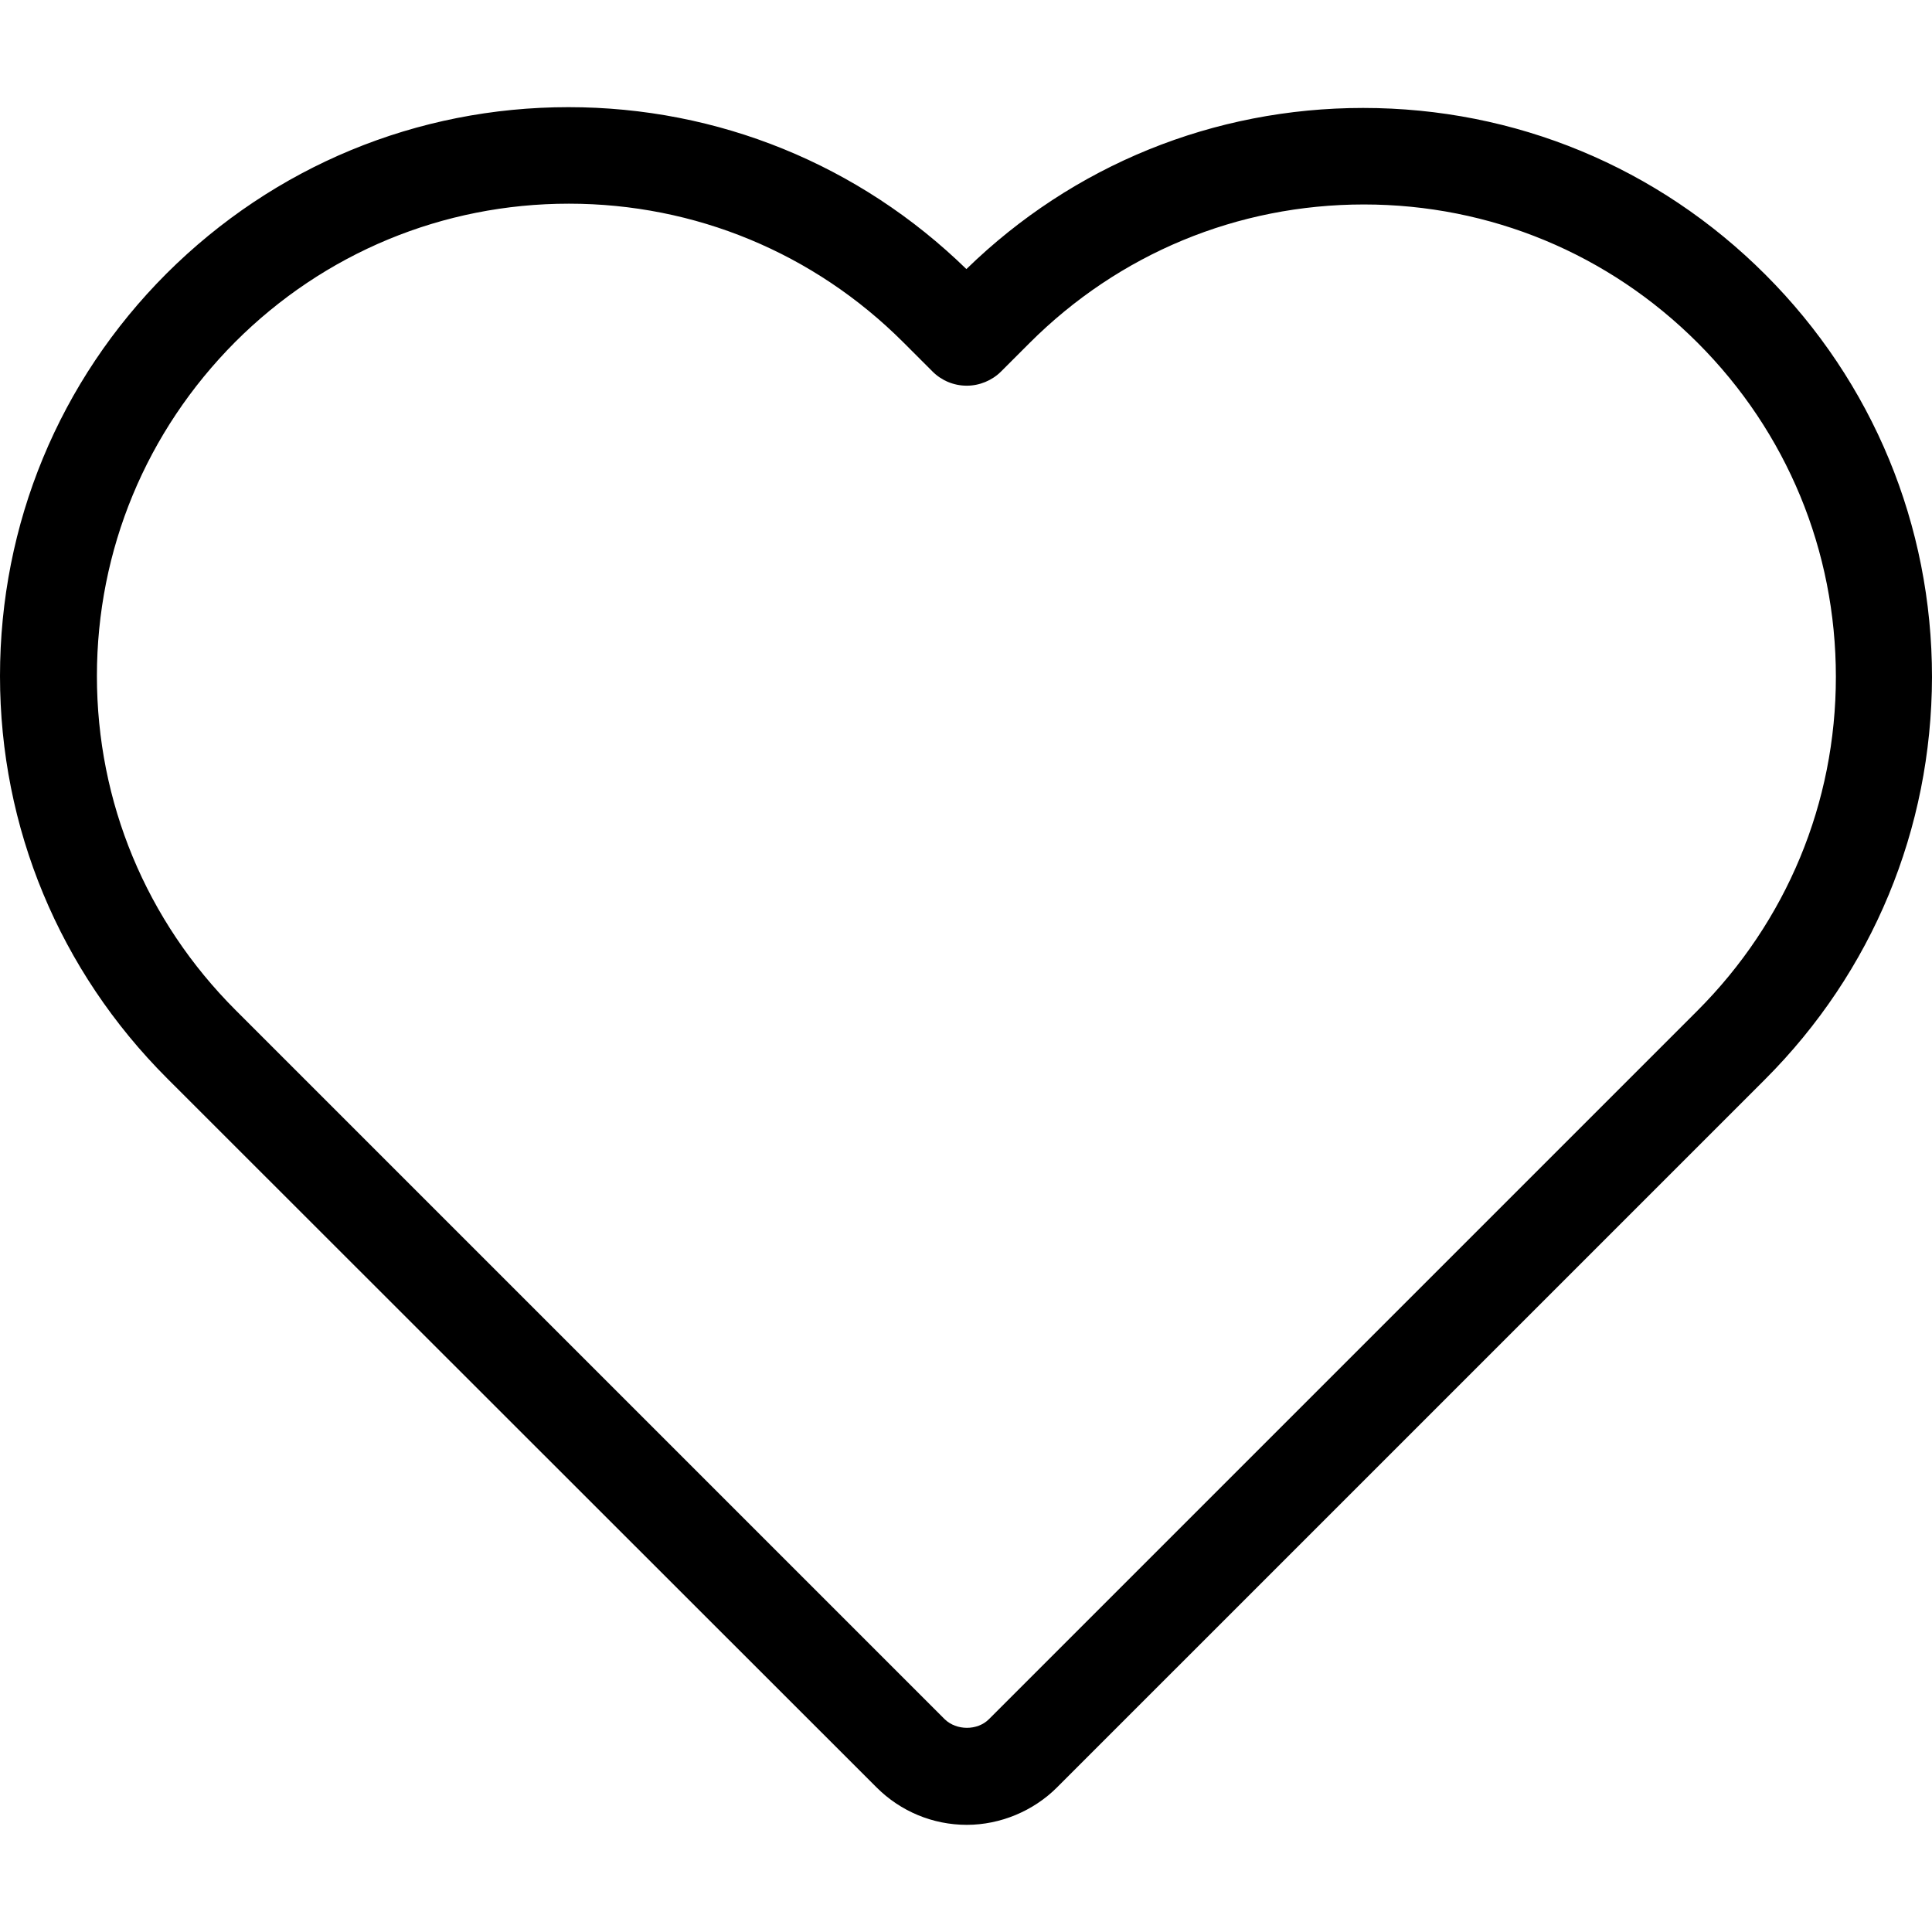
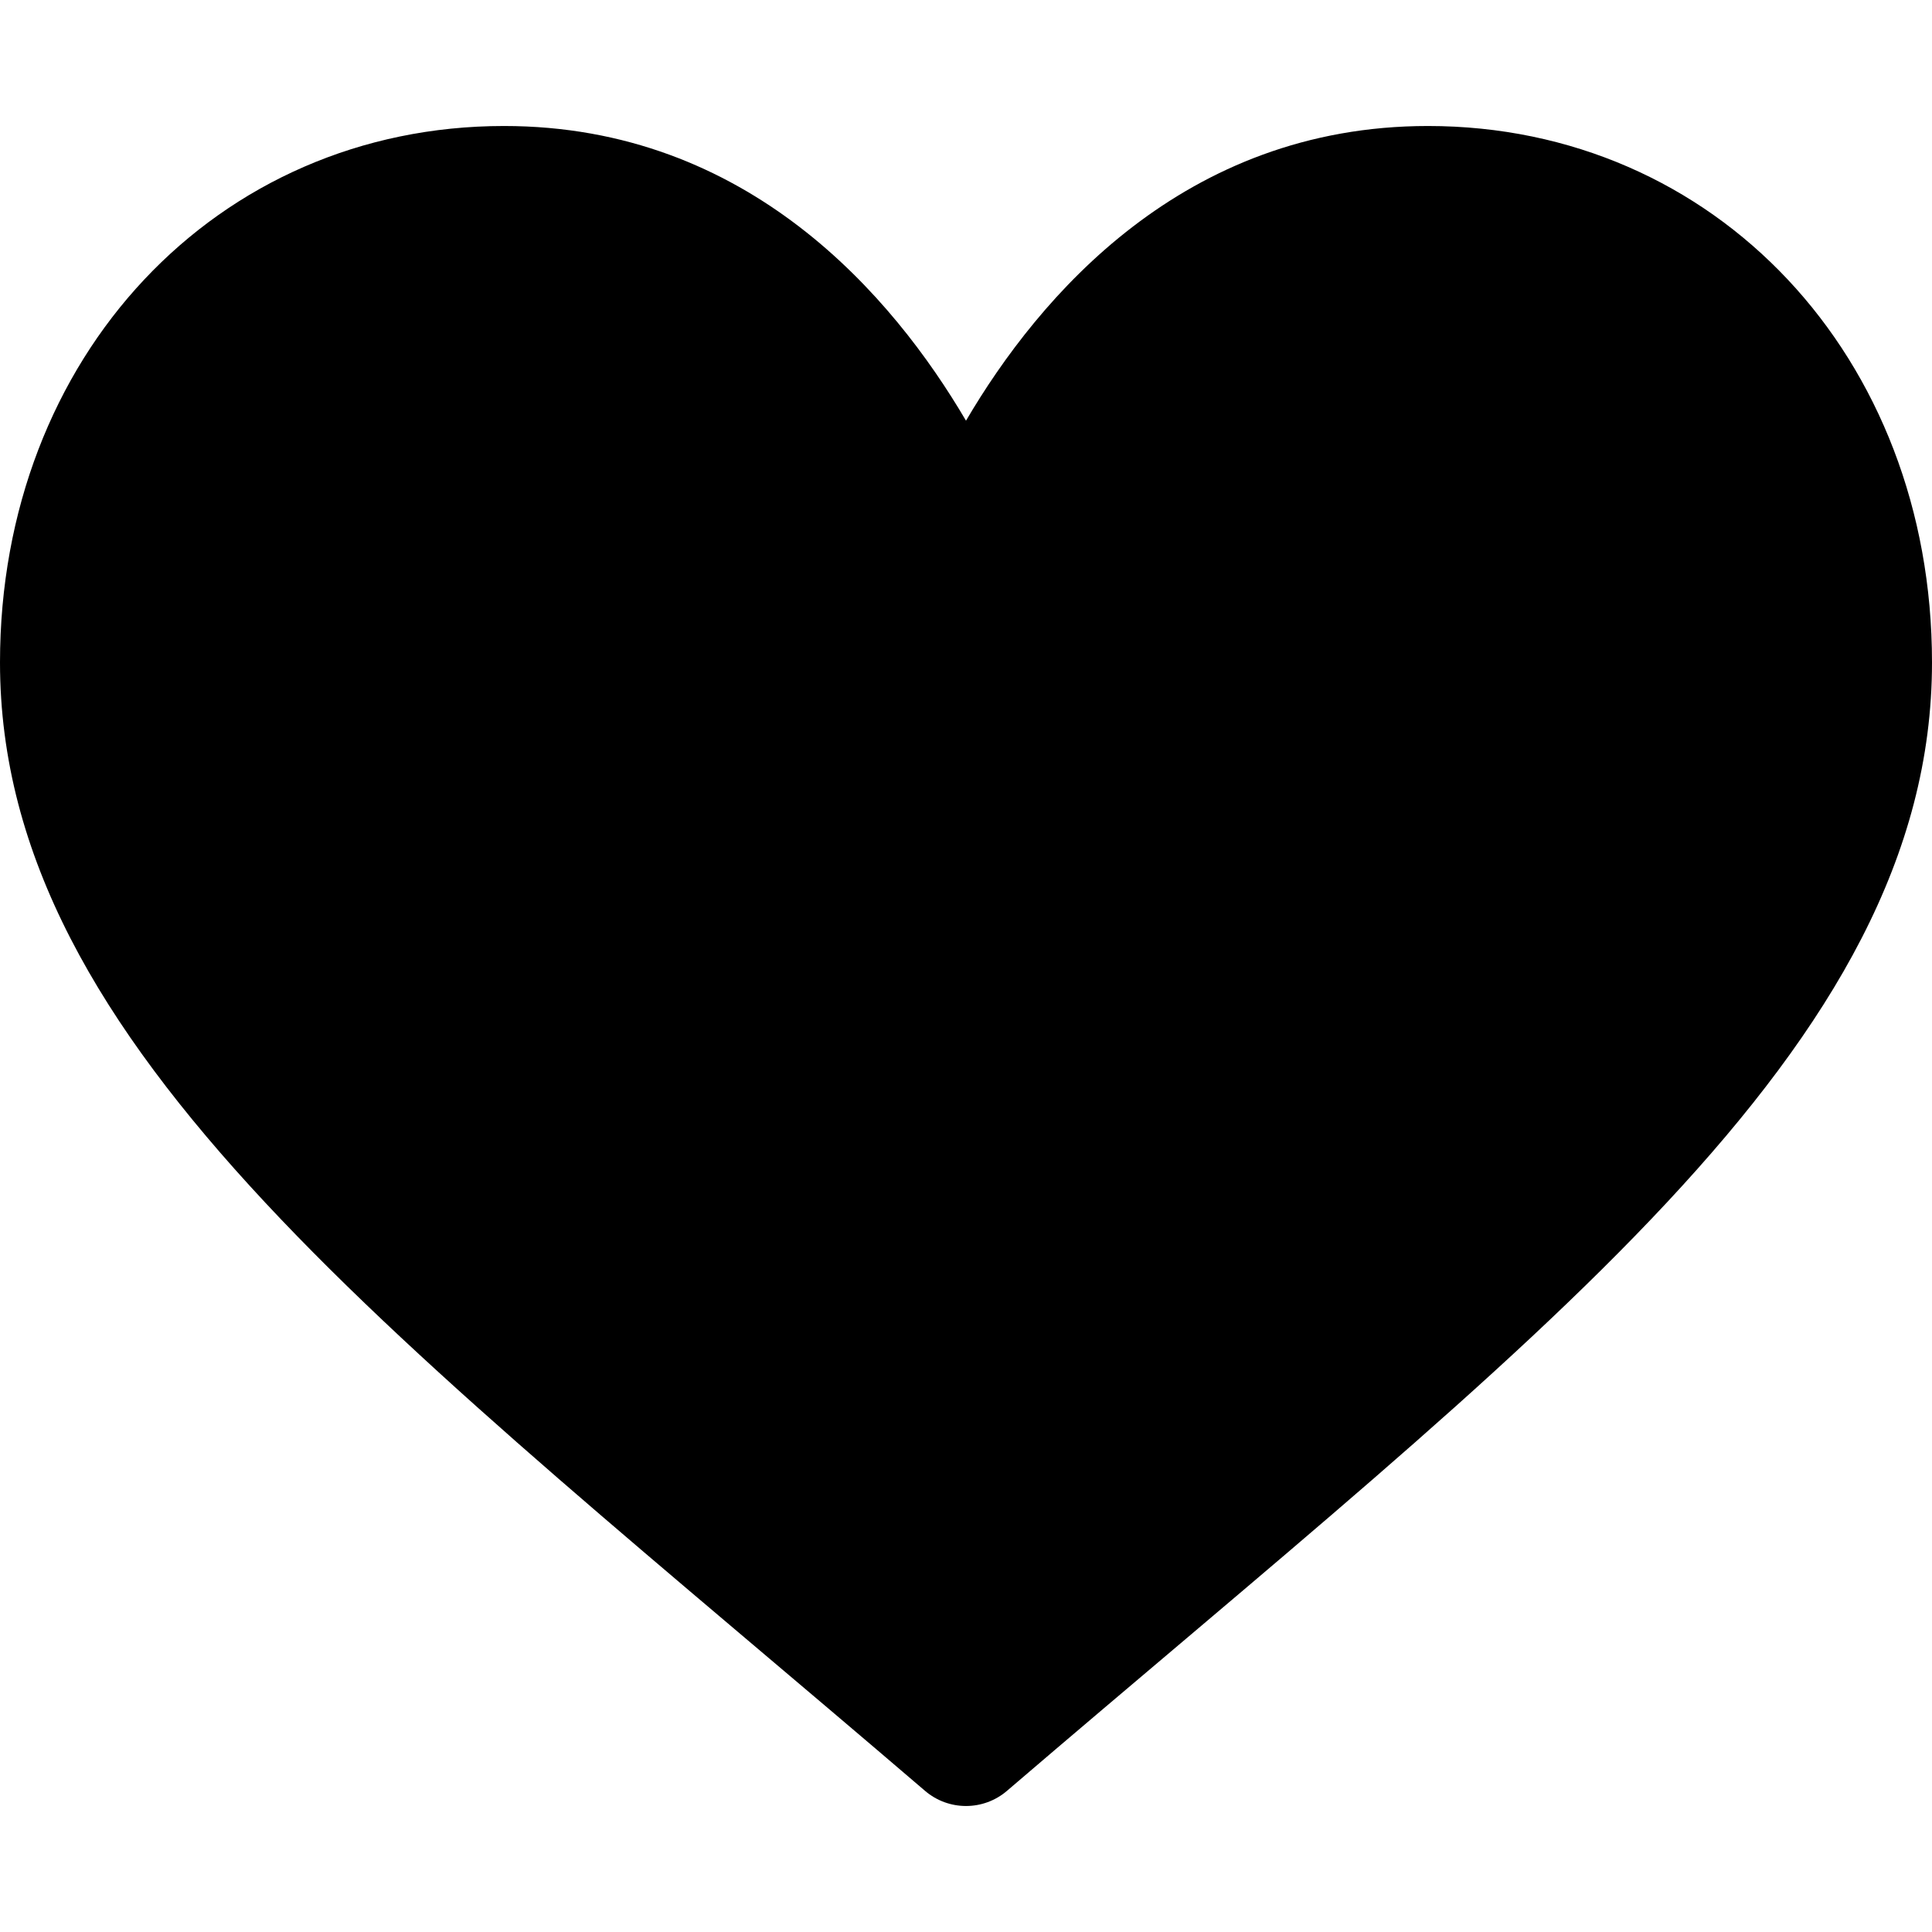
- <svg xmlns="http://www.w3.org/2000/svg" version="1.1" x="0px" y="0px" viewBox="0 0 490.4 490.4" xml:space="preserve">
-   <path fill="current" d="M222.5,453.7c6.1,6.1,14.3,9.5,22.9,9.5c8.5,0,16.9-3.5,22.9-9.5L448,274c27.3-27.3,42.3-63.6,42.4-102.1 c0-38.6-15-74.9-42.3-102.2S384.6,27.4,346,27.4c-37.9,0-73.6,14.5-100.7,40.9c-27.2-26.5-63-41.1-101-41.1 c-38.5,0-74.7,15-102,42.2C15,96.7,0,133,0,171.6c0,38.5,15.1,74.8,42.4,102.1L222.5,453.7z M59.7,86.8 c22.6-22.6,52.7-35.1,84.7-35.1s62.2,12.5,84.9,35.2l7.4,7.4c2.3,2.3,5.4,3.6,8.7,3.6l0,0c3.2,0,6.4-1.3,8.7-3.6l7.2-7.2 c22.7-22.7,52.8-35.2,84.9-35.2c32,0,62.1,12.5,84.7,35.1c22.7,22.7,35.1,52.8,35.1,84.8s-12.5,62.1-35.2,84.8L251,436.4 c-2.9,2.9-8.2,2.9-11.2,0l-180-180c-22.7-22.7-35.2-52.8-35.2-84.8C24.6,139.6,37.1,109.5,59.7,86.8z" />
+ <svg xmlns="http://www.w3.org/2000/svg" version="1.1" id="Layer_1" x="0px" y="0px" viewBox="0 0 512 512" style="enable-background:new 0 0 512 512;" xml:space="preserve">
+   <g>
+     <path stroke="current" stroke-width="30" d="M378.435,33.391c-64.782,0-103.119,45.201-122.435,78.098c-19.316-32.897-57.652-78.098-122.435-78.098    C57.419,33.391,0,94.511,0,175.559c0,102.434,105.592,179.468,245.136,299.028c3.125,2.679,6.994,4.021,10.864,4.021    s7.739-1.342,10.864-4.021C406.427,355.011,512,277.985,512,175.559C512,94.511,454.581,33.391,378.435,33.391z" />
+   </g>
</svg>
